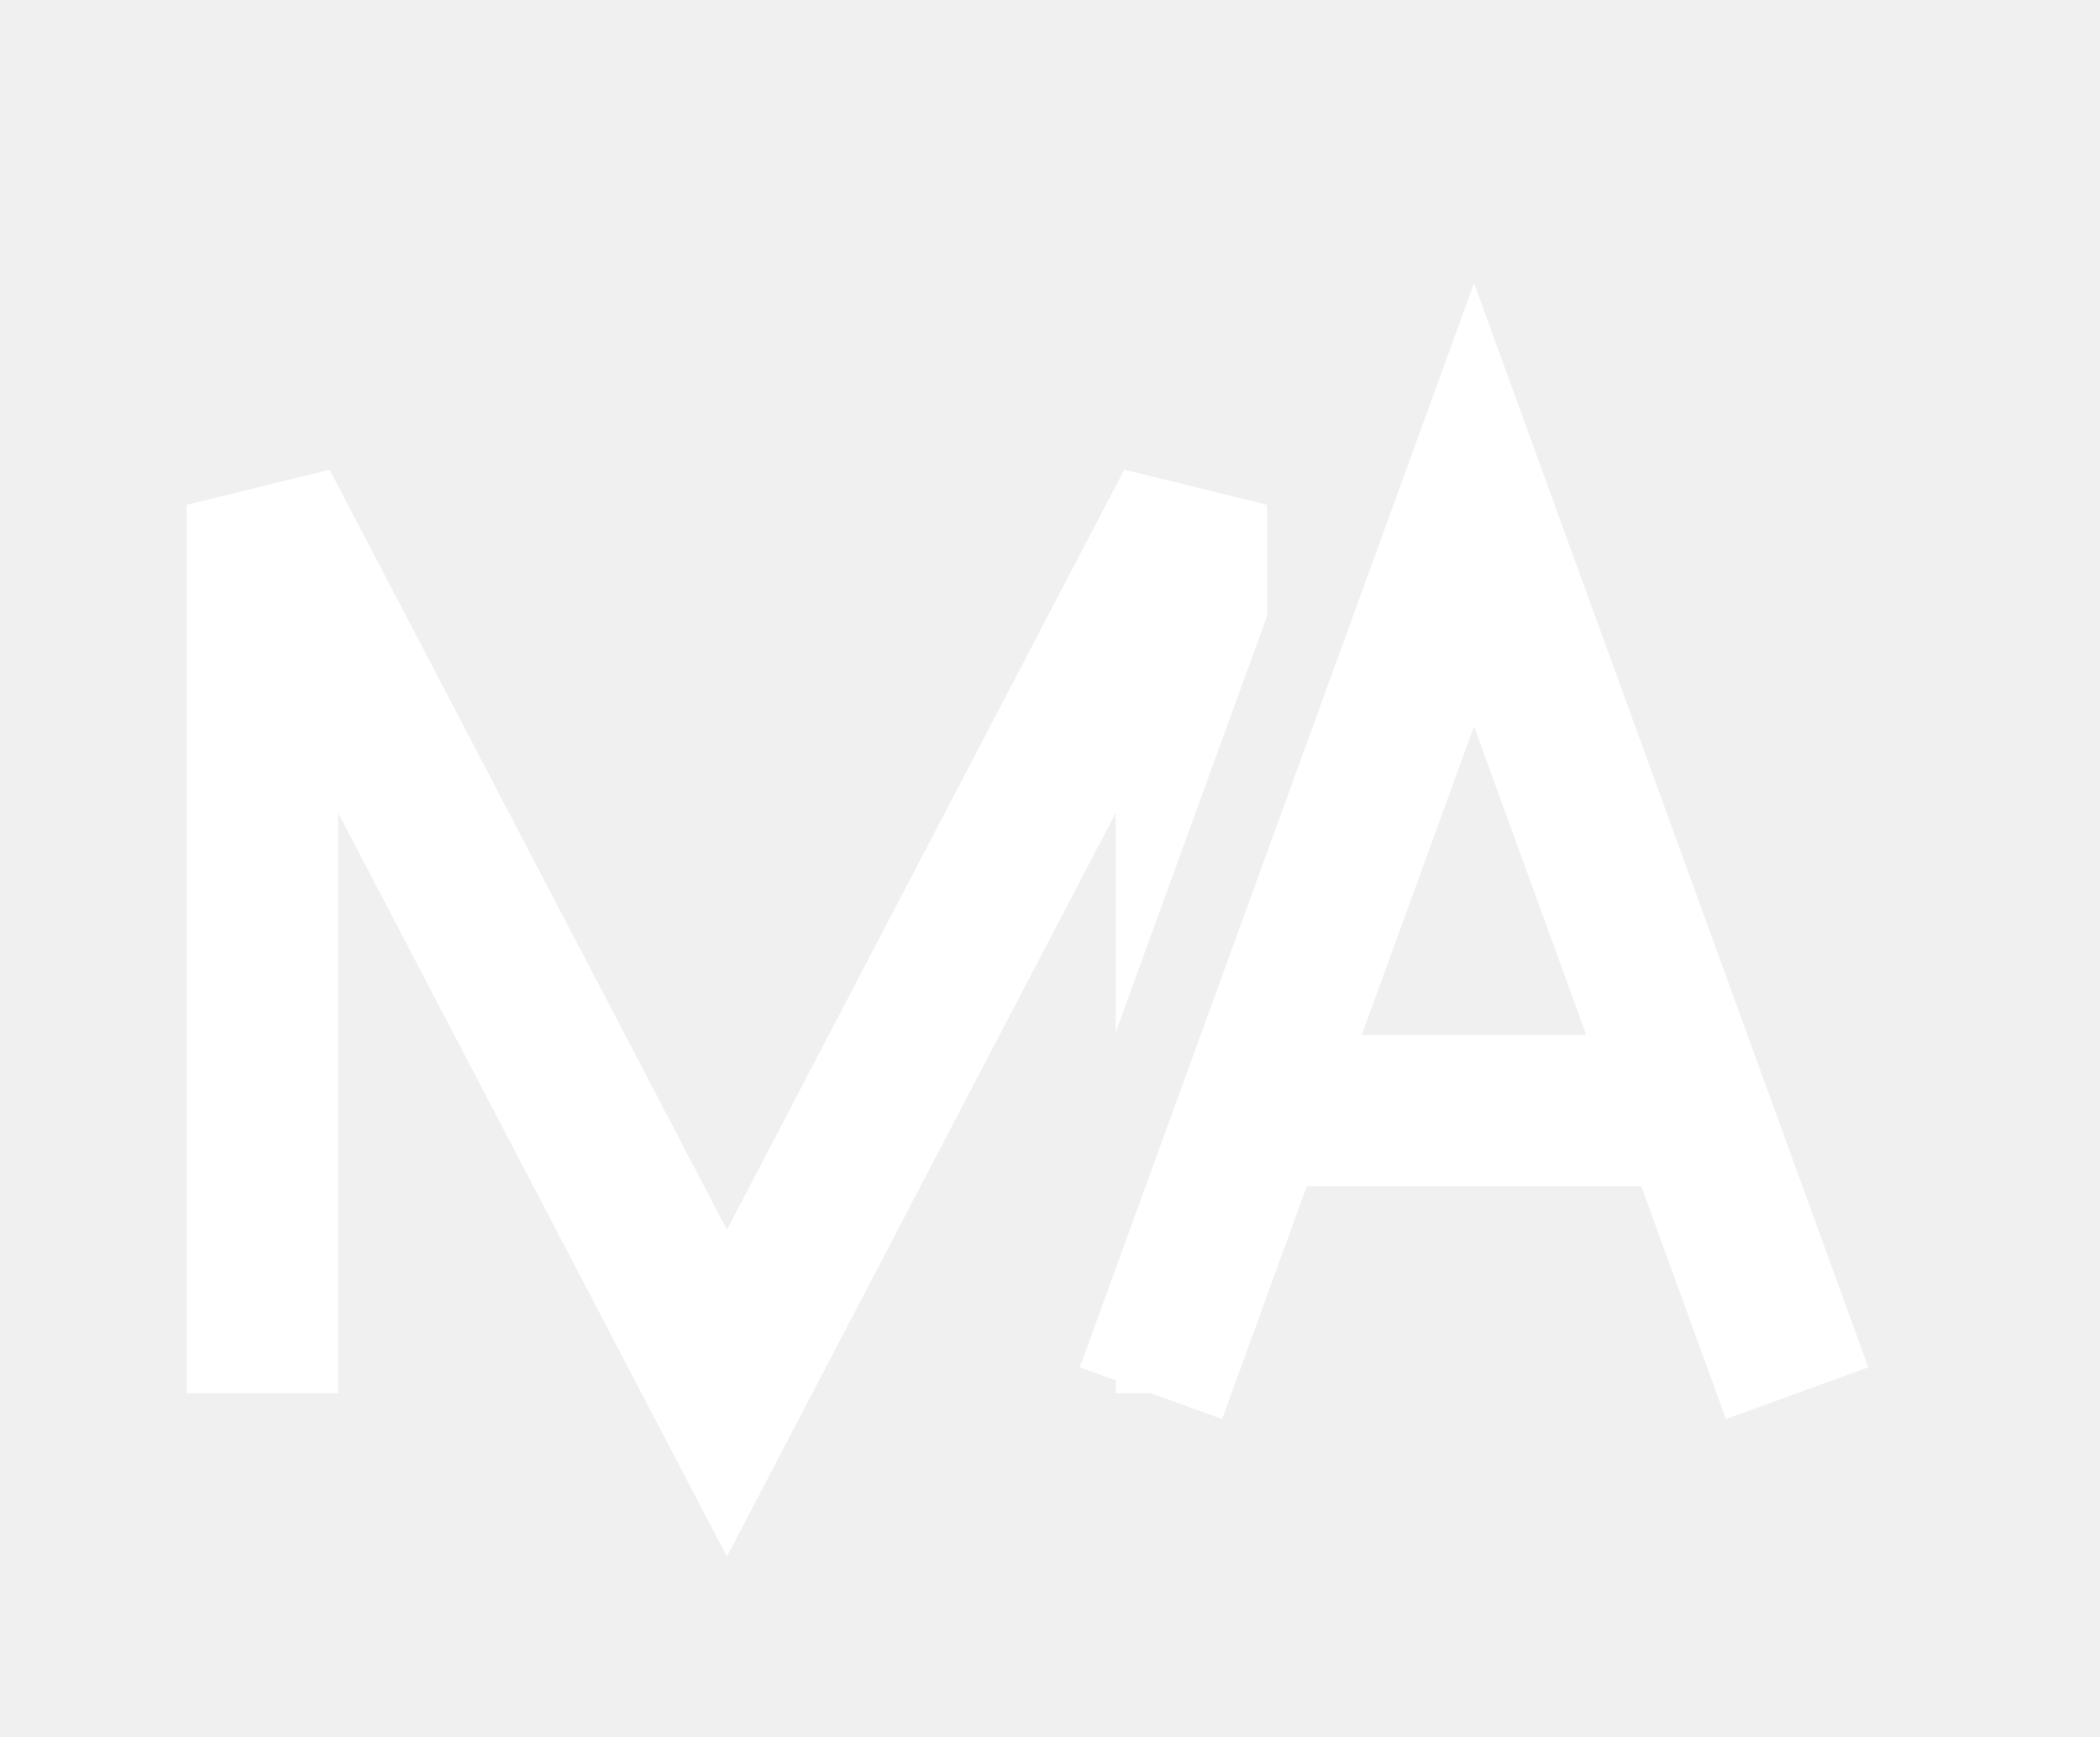
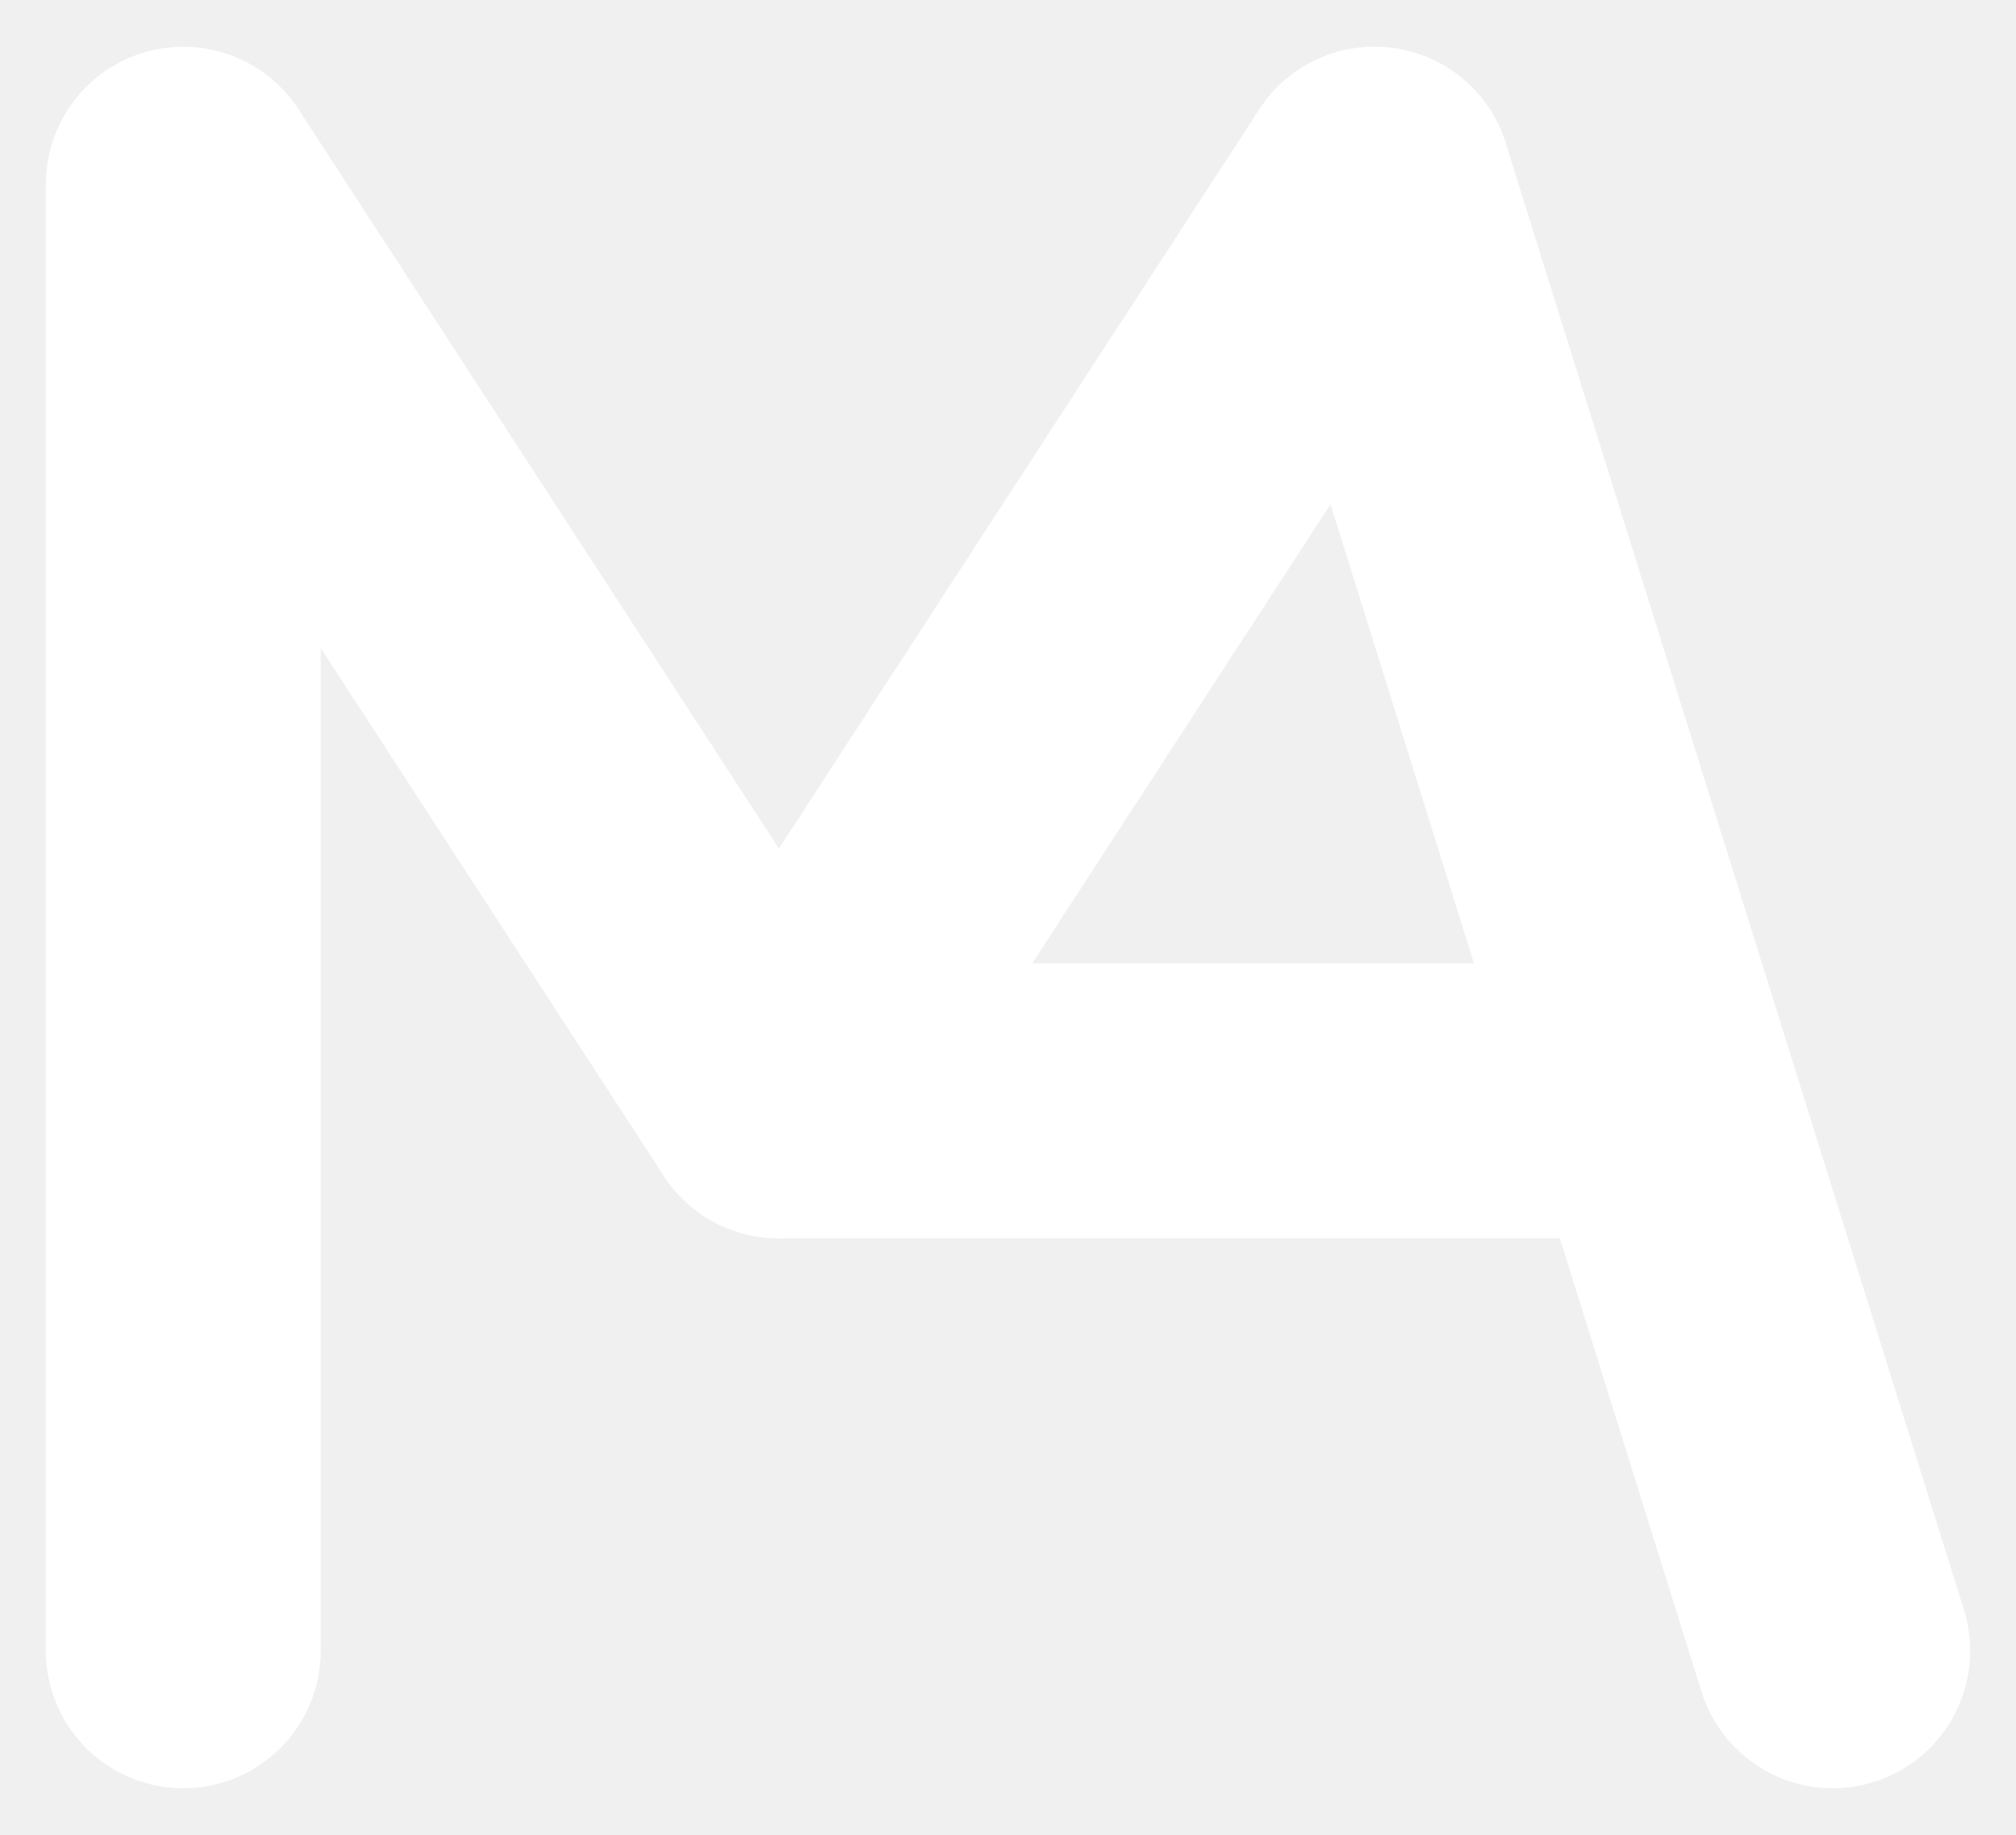
- <svg xmlns="http://www.w3.org/2000/svg" viewBox="-6 -34 208 172" width="416" height="344" role="img" aria-label="MA monogram — Mohammed Almsitef">
-   <defs>
-     <mask id="seam" maskUnits="userSpaceOnUse" x="-6" y="-34" width="208" height="172">
-       <rect x="-6" y="-34" width="208" height="172" fill="#fff" />
-       <path d="M108 104 L140 16 L172 104" stroke="#000" stroke-width="31" fill="none" stroke-linejoin="miter" />
-     </mask>
-   </defs>
-   <g fill="none" stroke-linejoin="miter">
-     <path d="M20 104 V16 L66 104 L112 16 V104" stroke="#ffffff" stroke-width="15" mask="url(#seam)" />
-     <path d="M108 104 L140 16 L172 104" stroke="#ffffff" stroke-width="15" />
-     <path d="M118 76 H162" stroke="#ffffff" stroke-width="15" />
+ <svg xmlns="http://www.w3.org/2000/svg" viewBox="18.0 22.0 88.0 80.0" width="400" height="364" role="img" aria-label="MA monogram — Mohammed Almsitef">
+   <g fill="none" stroke-width="12" stroke-linecap="round" stroke-linejoin="round">
+     <path d="M26 94 V30 L52 70 L78 30" stroke="#FFFFFF" />
+     <path d="M78 30 L98 94 M52 70 H90.5" stroke="#FFFFFF" />
  </g>
</svg>
